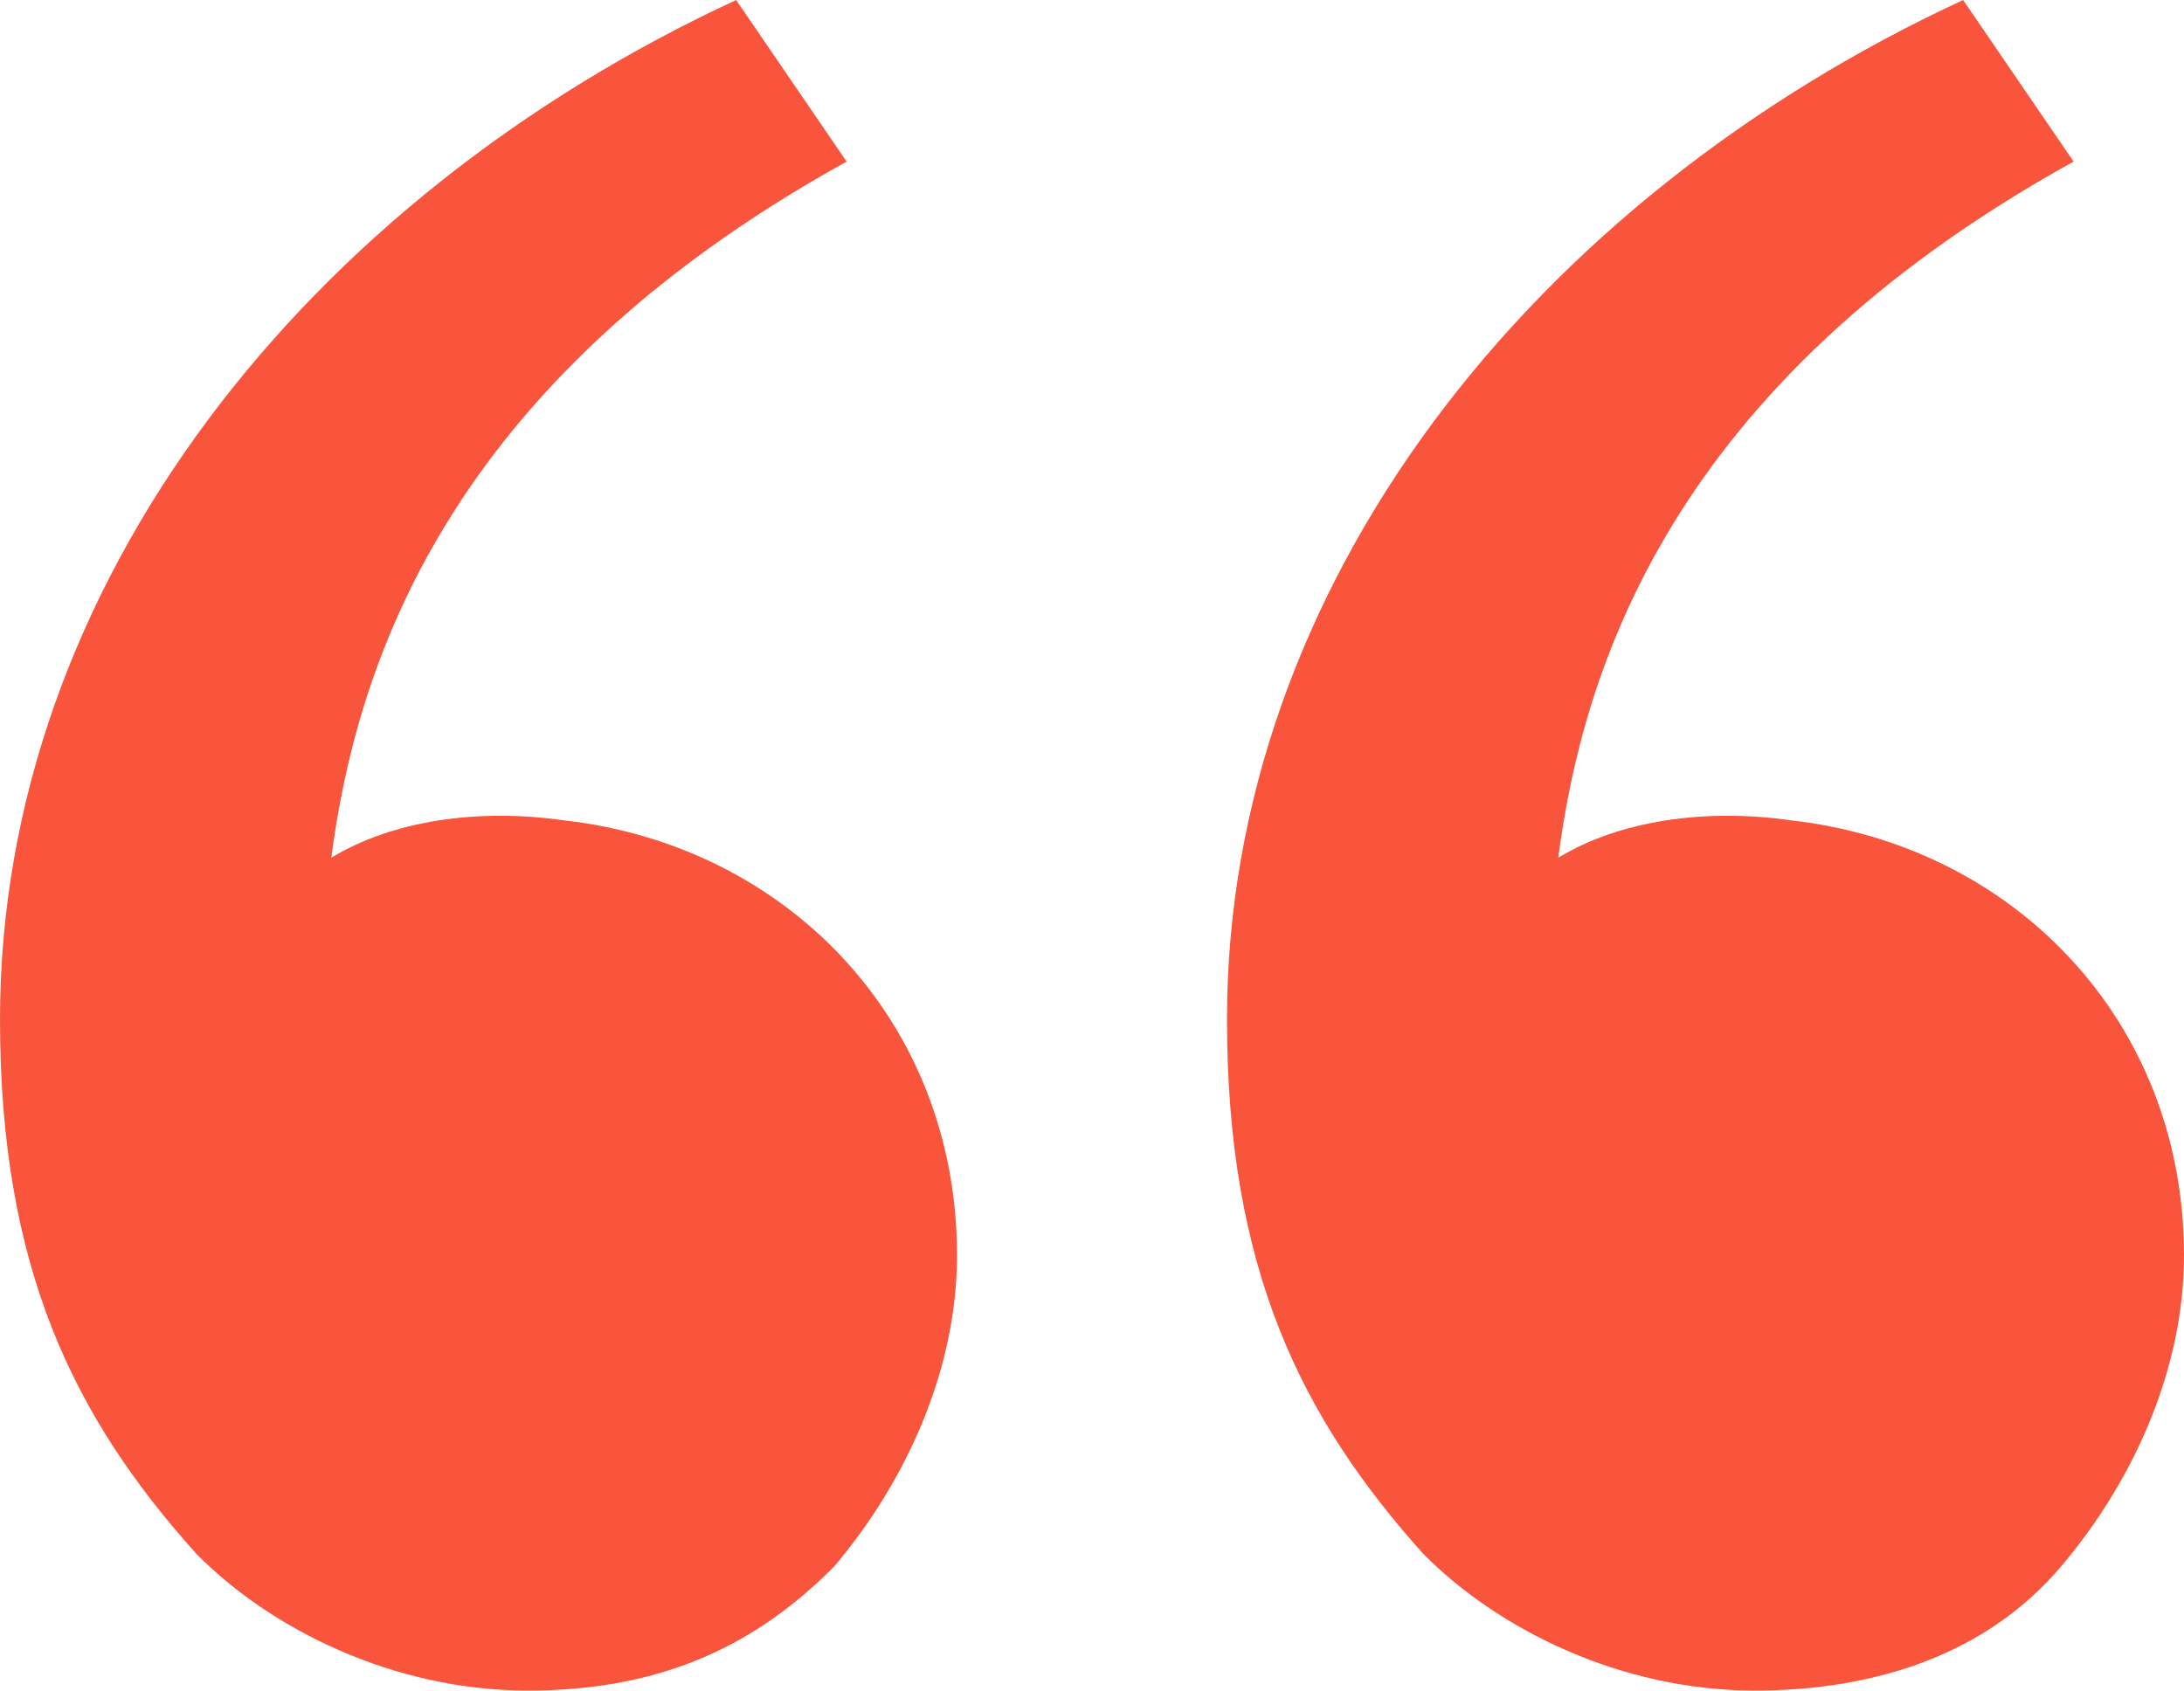
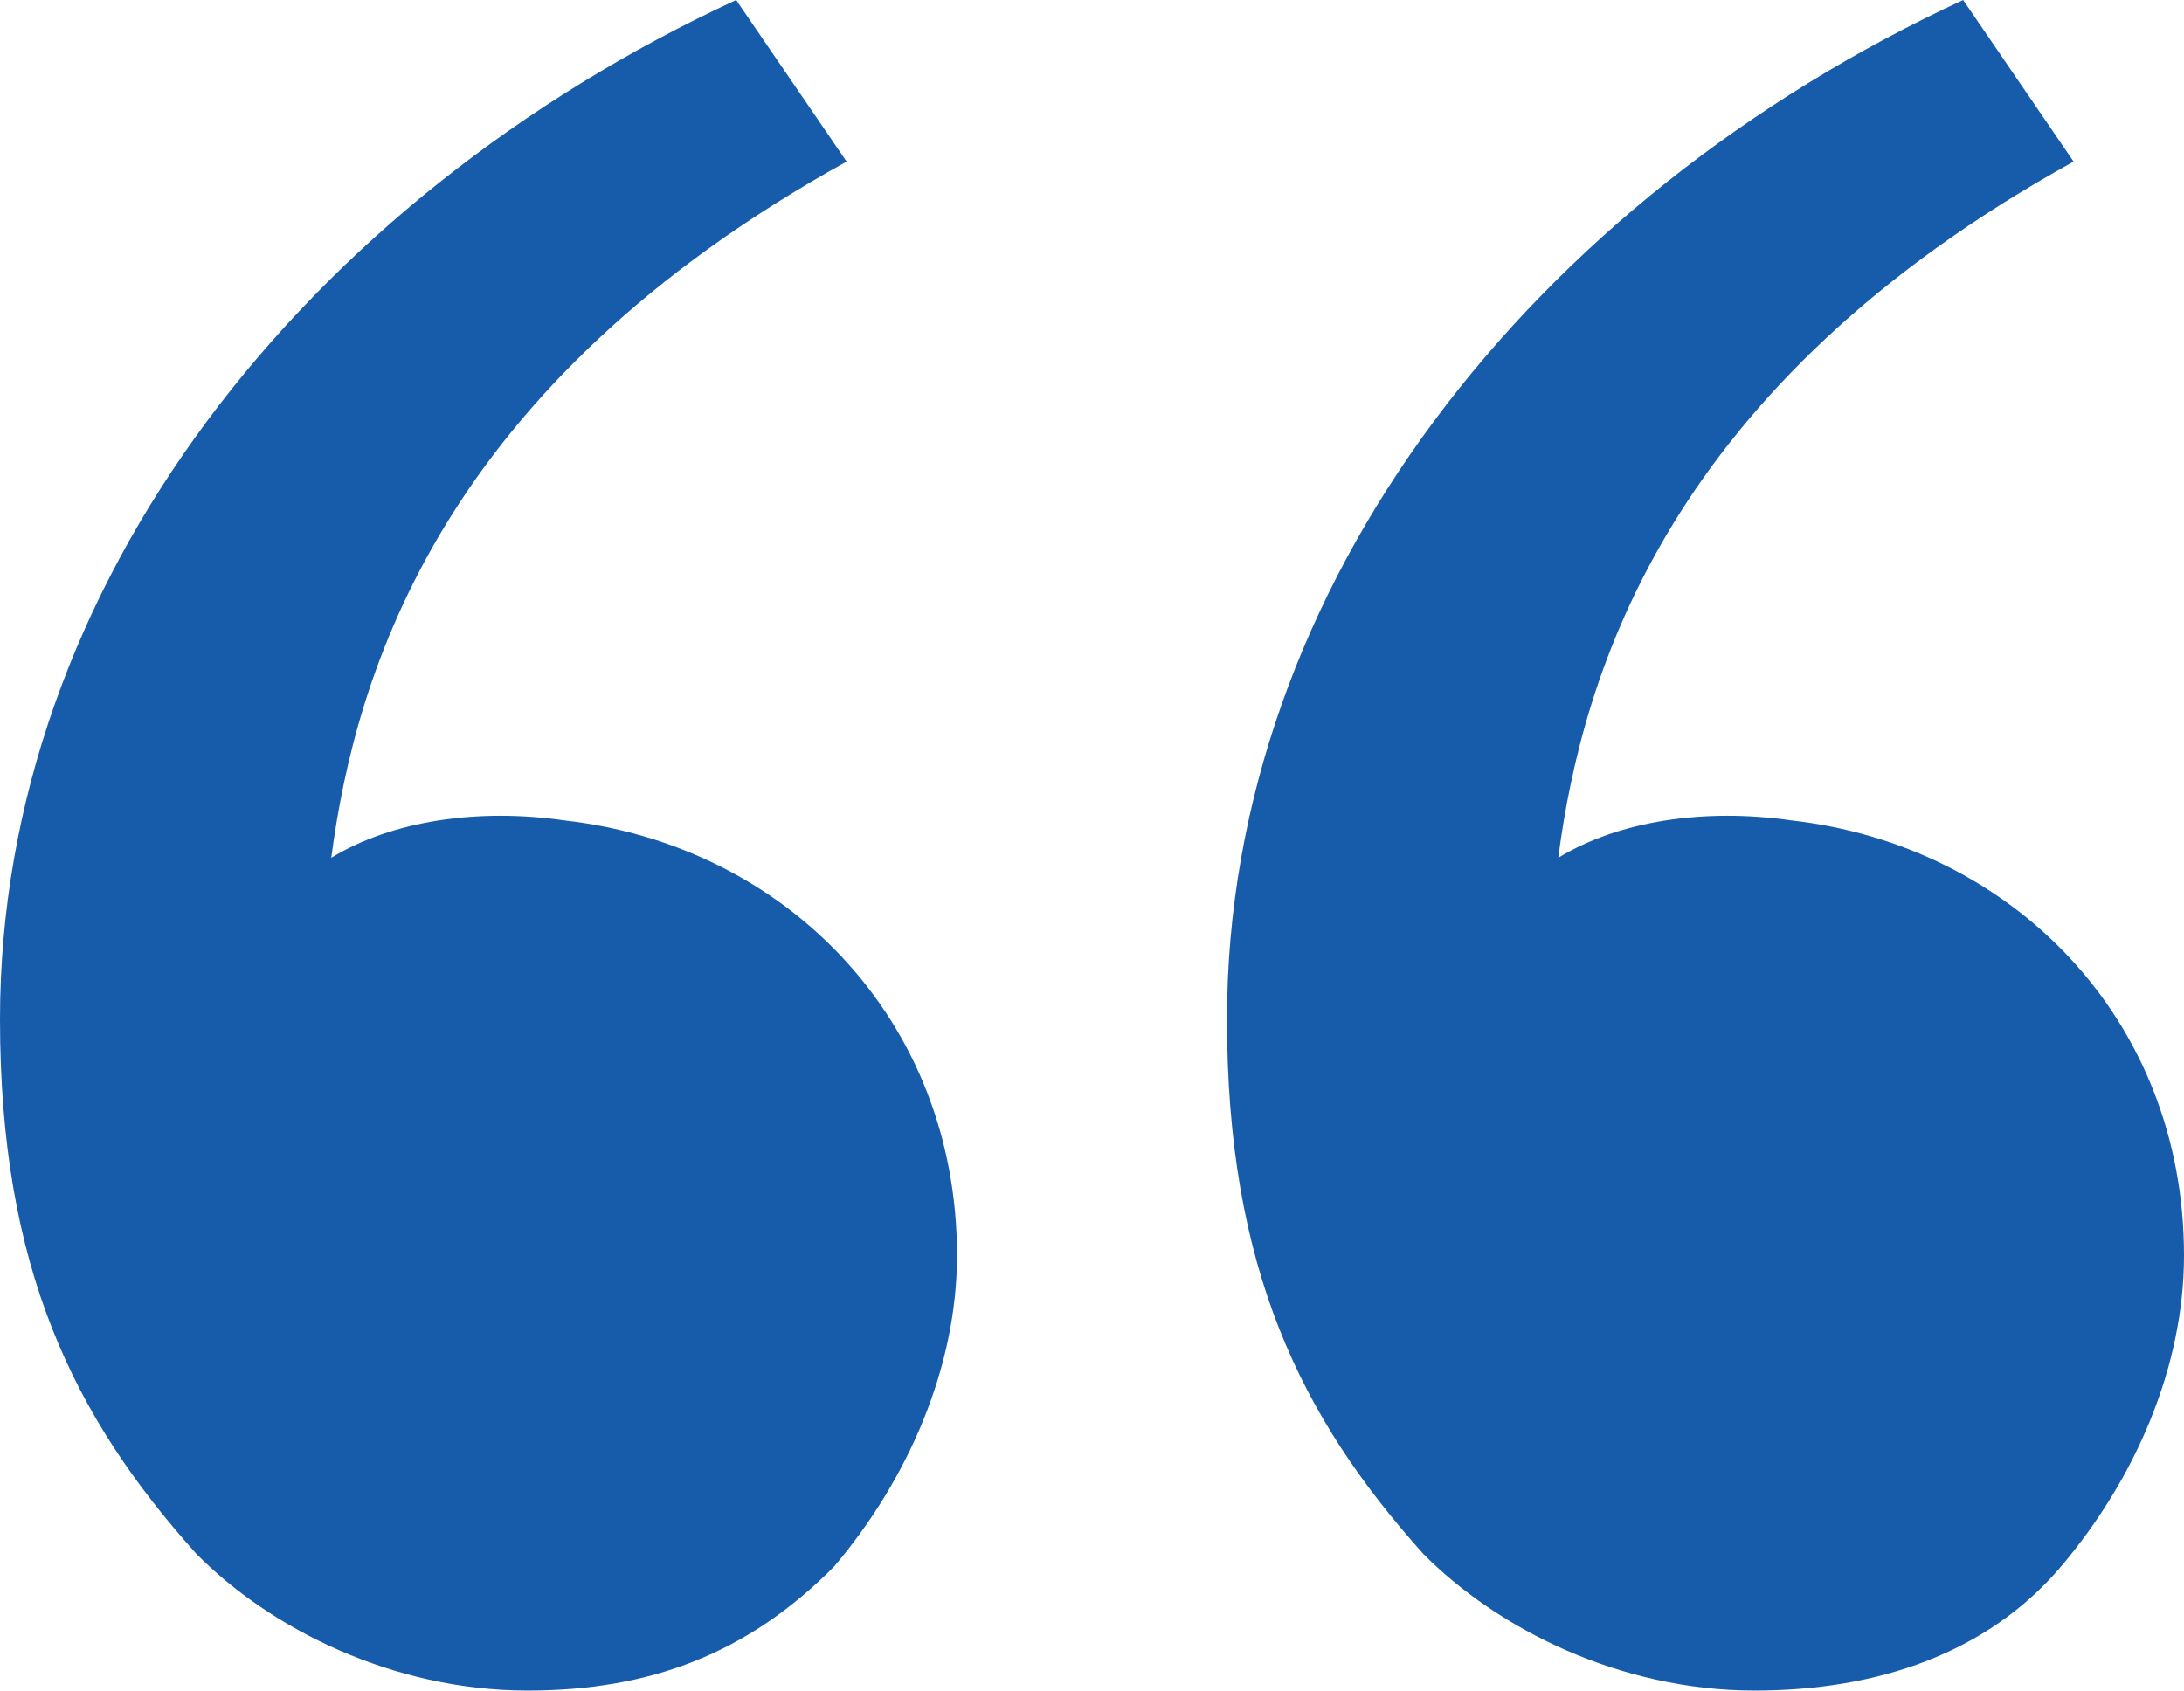
<svg xmlns="http://www.w3.org/2000/svg" width="31" height="24" viewBox="0 0 31 24" fill="none">
-   <path d="M2.787 22.059C1.045 20.118 1.57361e-06 18 1.26506e-06 14.471C7.25095e-07 8.294 4.354 2.824 10.449 -9.13519e-07L12.017 2.294C6.27 5.471 5.051 9.529 4.702 12.177C5.573 11.647 6.792 11.471 8.011 11.647C11.146 12 13.584 14.471 13.584 17.823C13.584 19.412 12.888 21 11.843 22.235C10.624 23.471 9.23 24 7.489 24C5.573 24 3.831 23.118 2.787 22.059ZM20.202 22.059C18.461 20.118 17.416 18 17.416 14.471C17.416 8.294 21.77 2.824 27.865 -2.43605e-06L29.433 2.294C23.685 5.471 22.466 9.529 22.118 12.177C22.989 11.647 24.208 11.471 25.427 11.647C28.562 12 31 14.471 31 17.823C31 19.412 30.303 21 29.258 22.235C28.213 23.471 26.646 24 24.904 24C22.989 24 21.247 23.118 20.202 22.059Z" fill="#F8553C" />
+   <path d="M2.787 22.059C1.045 20.118 1.57361e-06 18 1.26506e-06 14.471C7.25095e-07 8.294 4.354 2.824 10.449 -9.13519e-07L12.017 2.294C6.27 5.471 5.051 9.529 4.702 12.177C5.573 11.647 6.792 11.471 8.011 11.647C11.146 12 13.584 14.471 13.584 17.823C13.584 19.412 12.888 21 11.843 22.235C10.624 23.471 9.23 24 7.489 24C5.573 24 3.831 23.118 2.787 22.059ZM20.202 22.059C18.461 20.118 17.416 18 17.416 14.471C17.416 8.294 21.77 2.824 27.865 -2.43605e-06L29.433 2.294C23.685 5.471 22.466 9.529 22.118 12.177C22.989 11.647 24.208 11.471 25.427 11.647C28.562 12 31 14.471 31 17.823C31 19.412 30.303 21 29.258 22.235C28.213 23.471 26.646 24 24.904 24C22.989 24 21.247 23.118 20.202 22.059Z" fill="#175caa" />
</svg>
